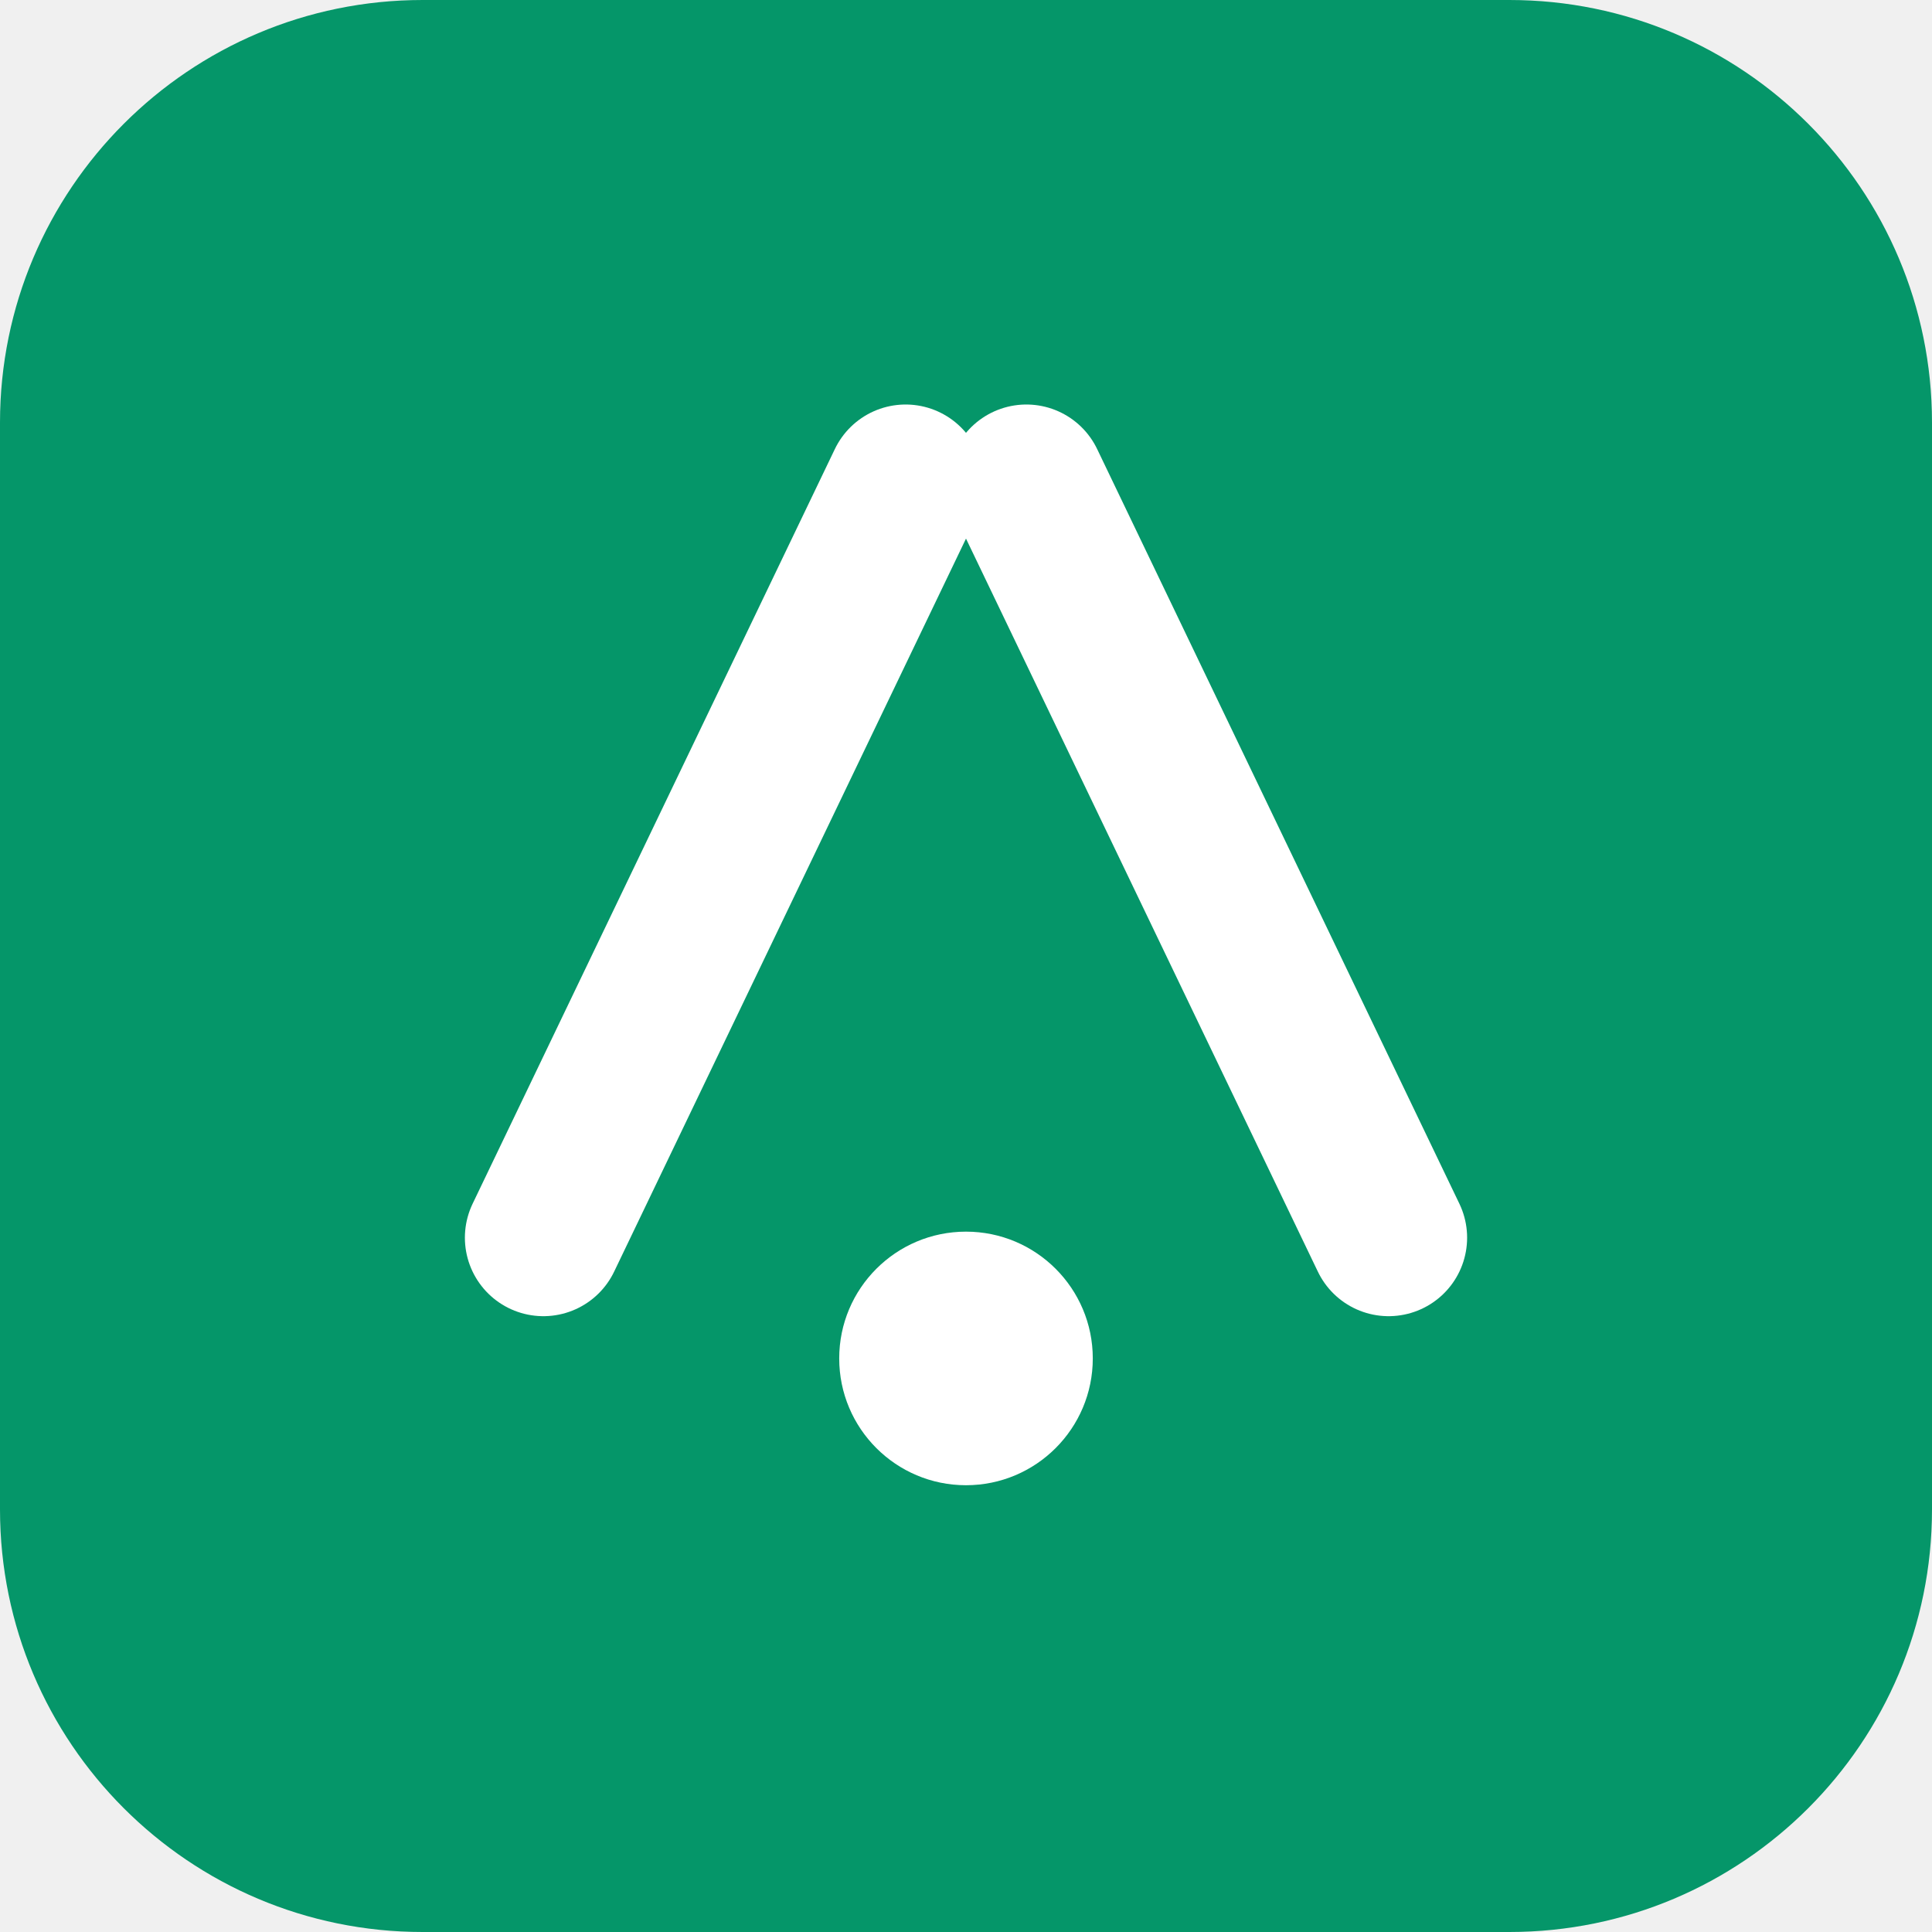
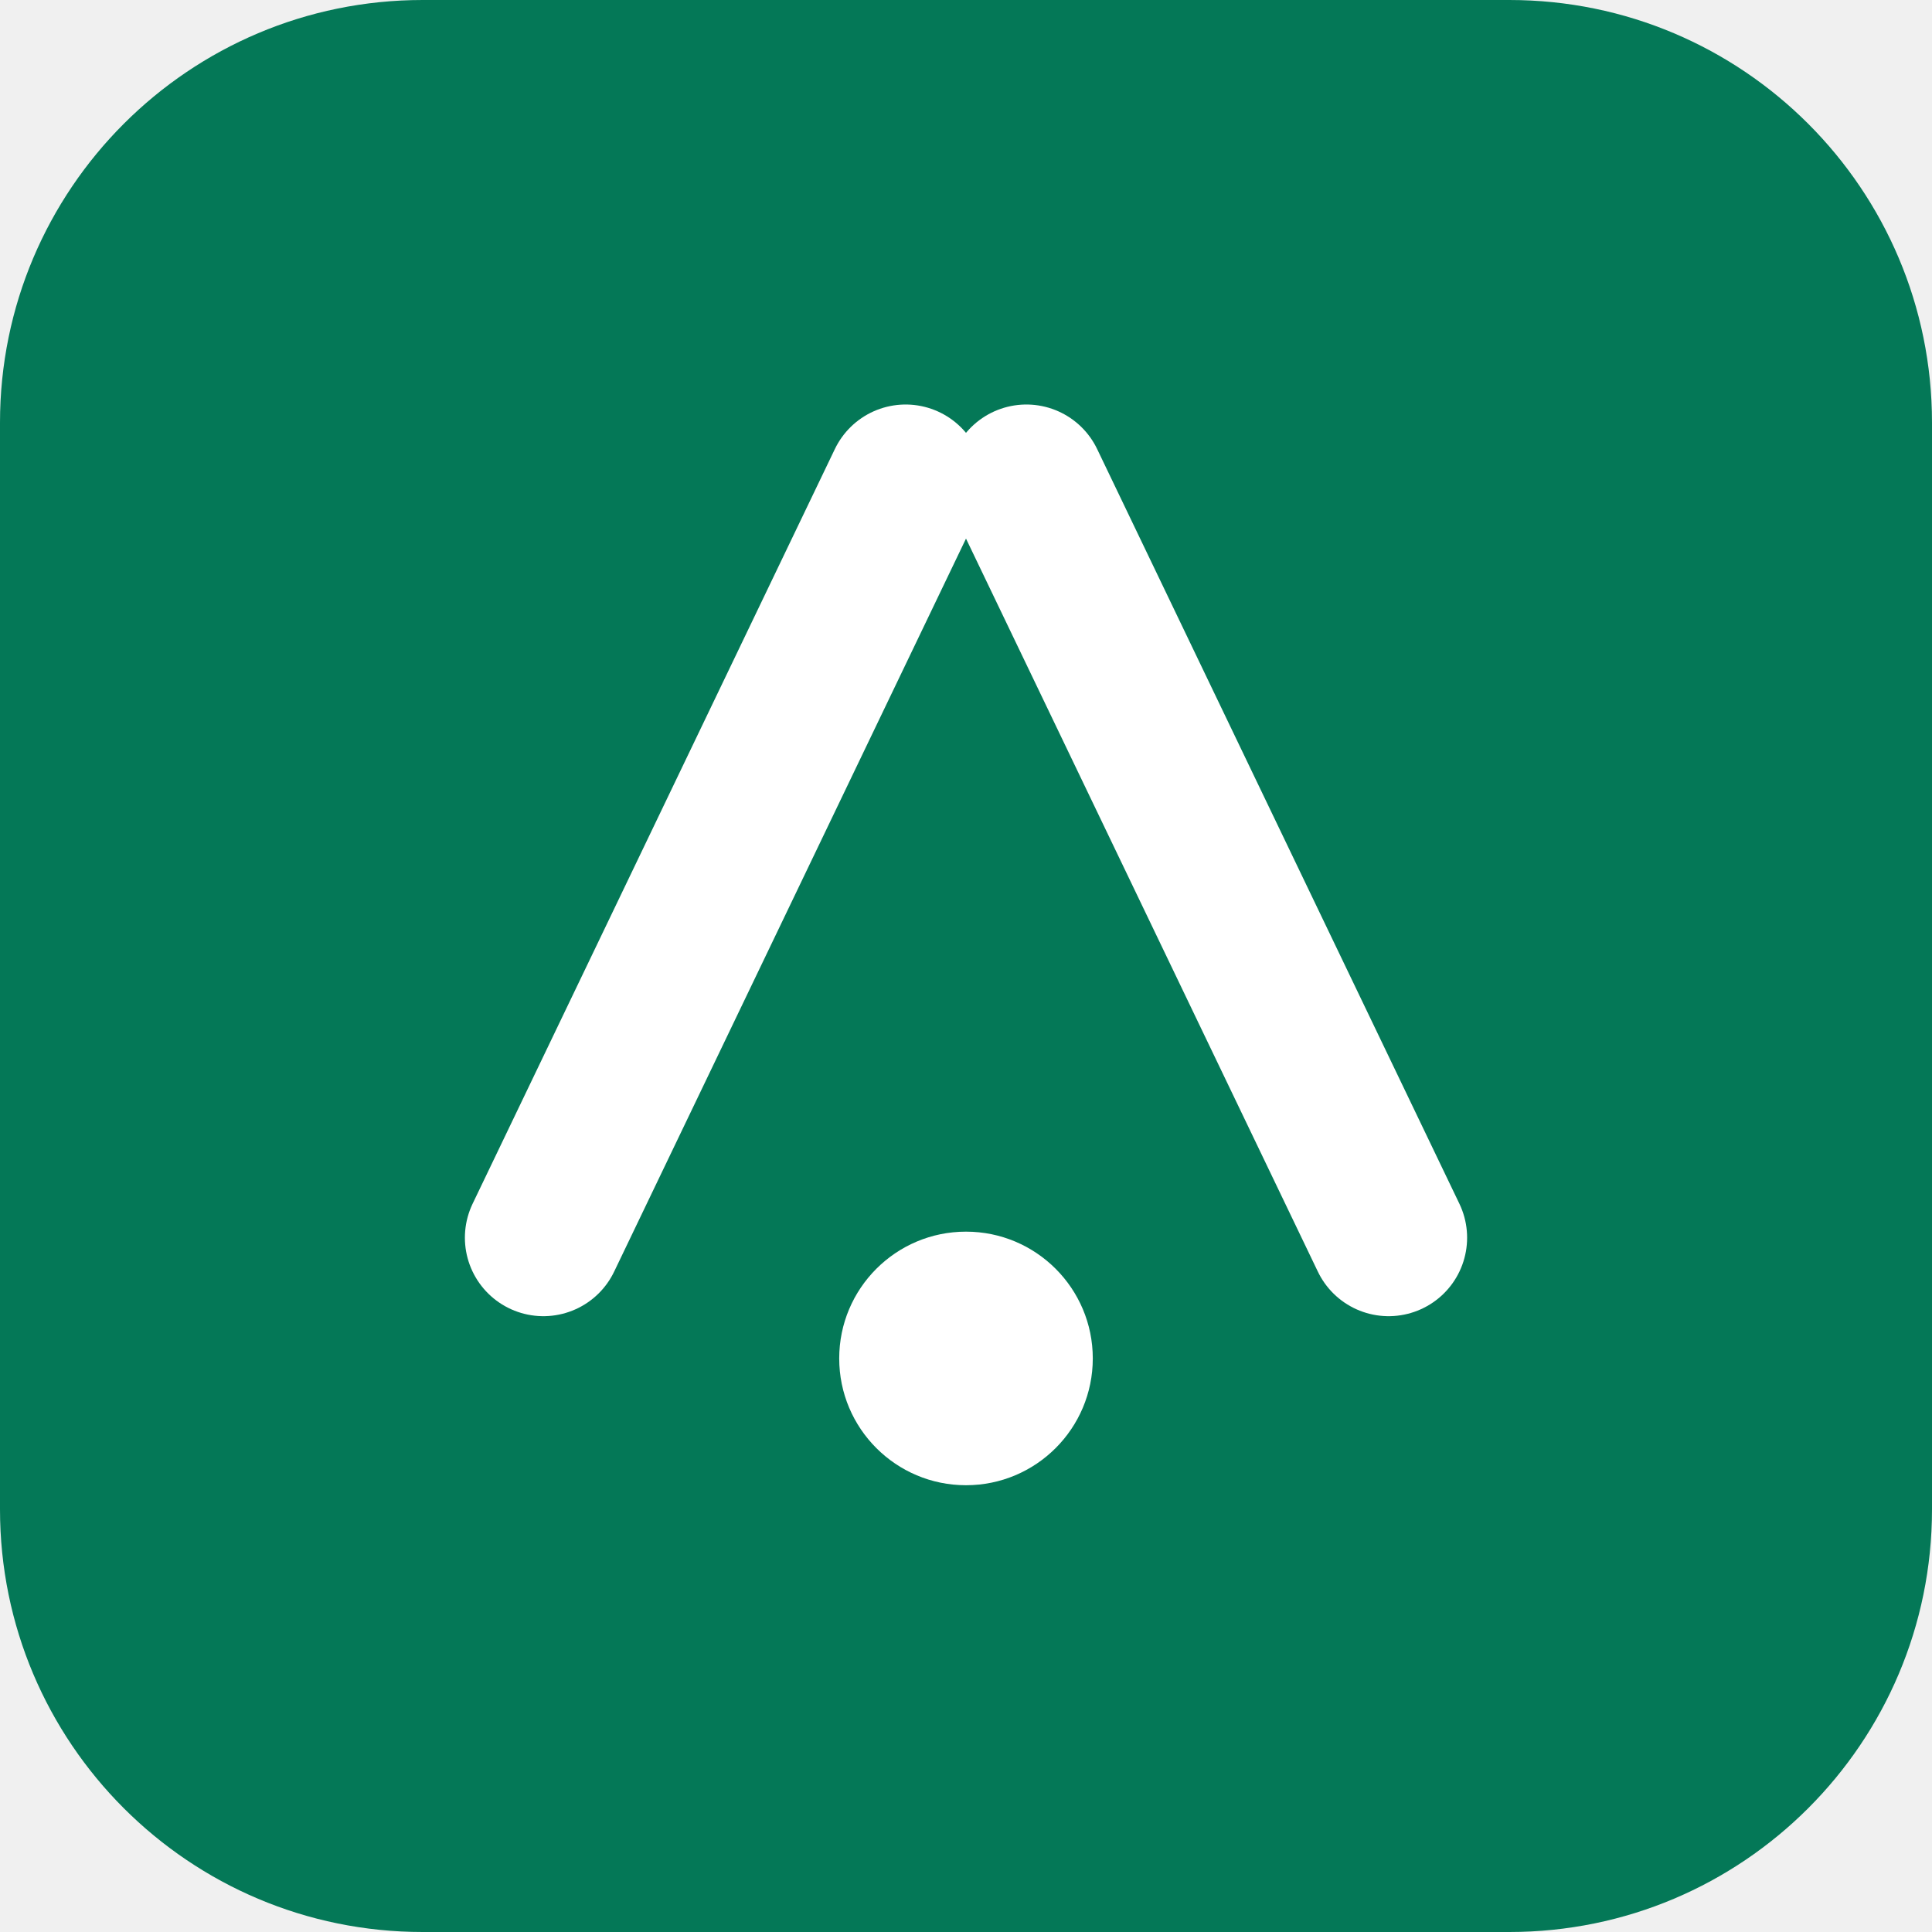
<svg xmlns="http://www.w3.org/2000/svg" viewBox="0 0 32 32" role="img" aria-label="Toolbench">
-   <rect width="32" height="32" rx="7" fill="#059669" />
+   <rect width="32" height="32" rx="7" fill="#047857" />
  <path d="M9 20.5 15 8m8 12.5L17 8" fill="none" stroke="#ffffff" stroke-width="2.6" stroke-linecap="round" stroke-linejoin="round" />
  <circle cx="16" cy="22.5" r="2.1" fill="#ffffff" />
</svg>
